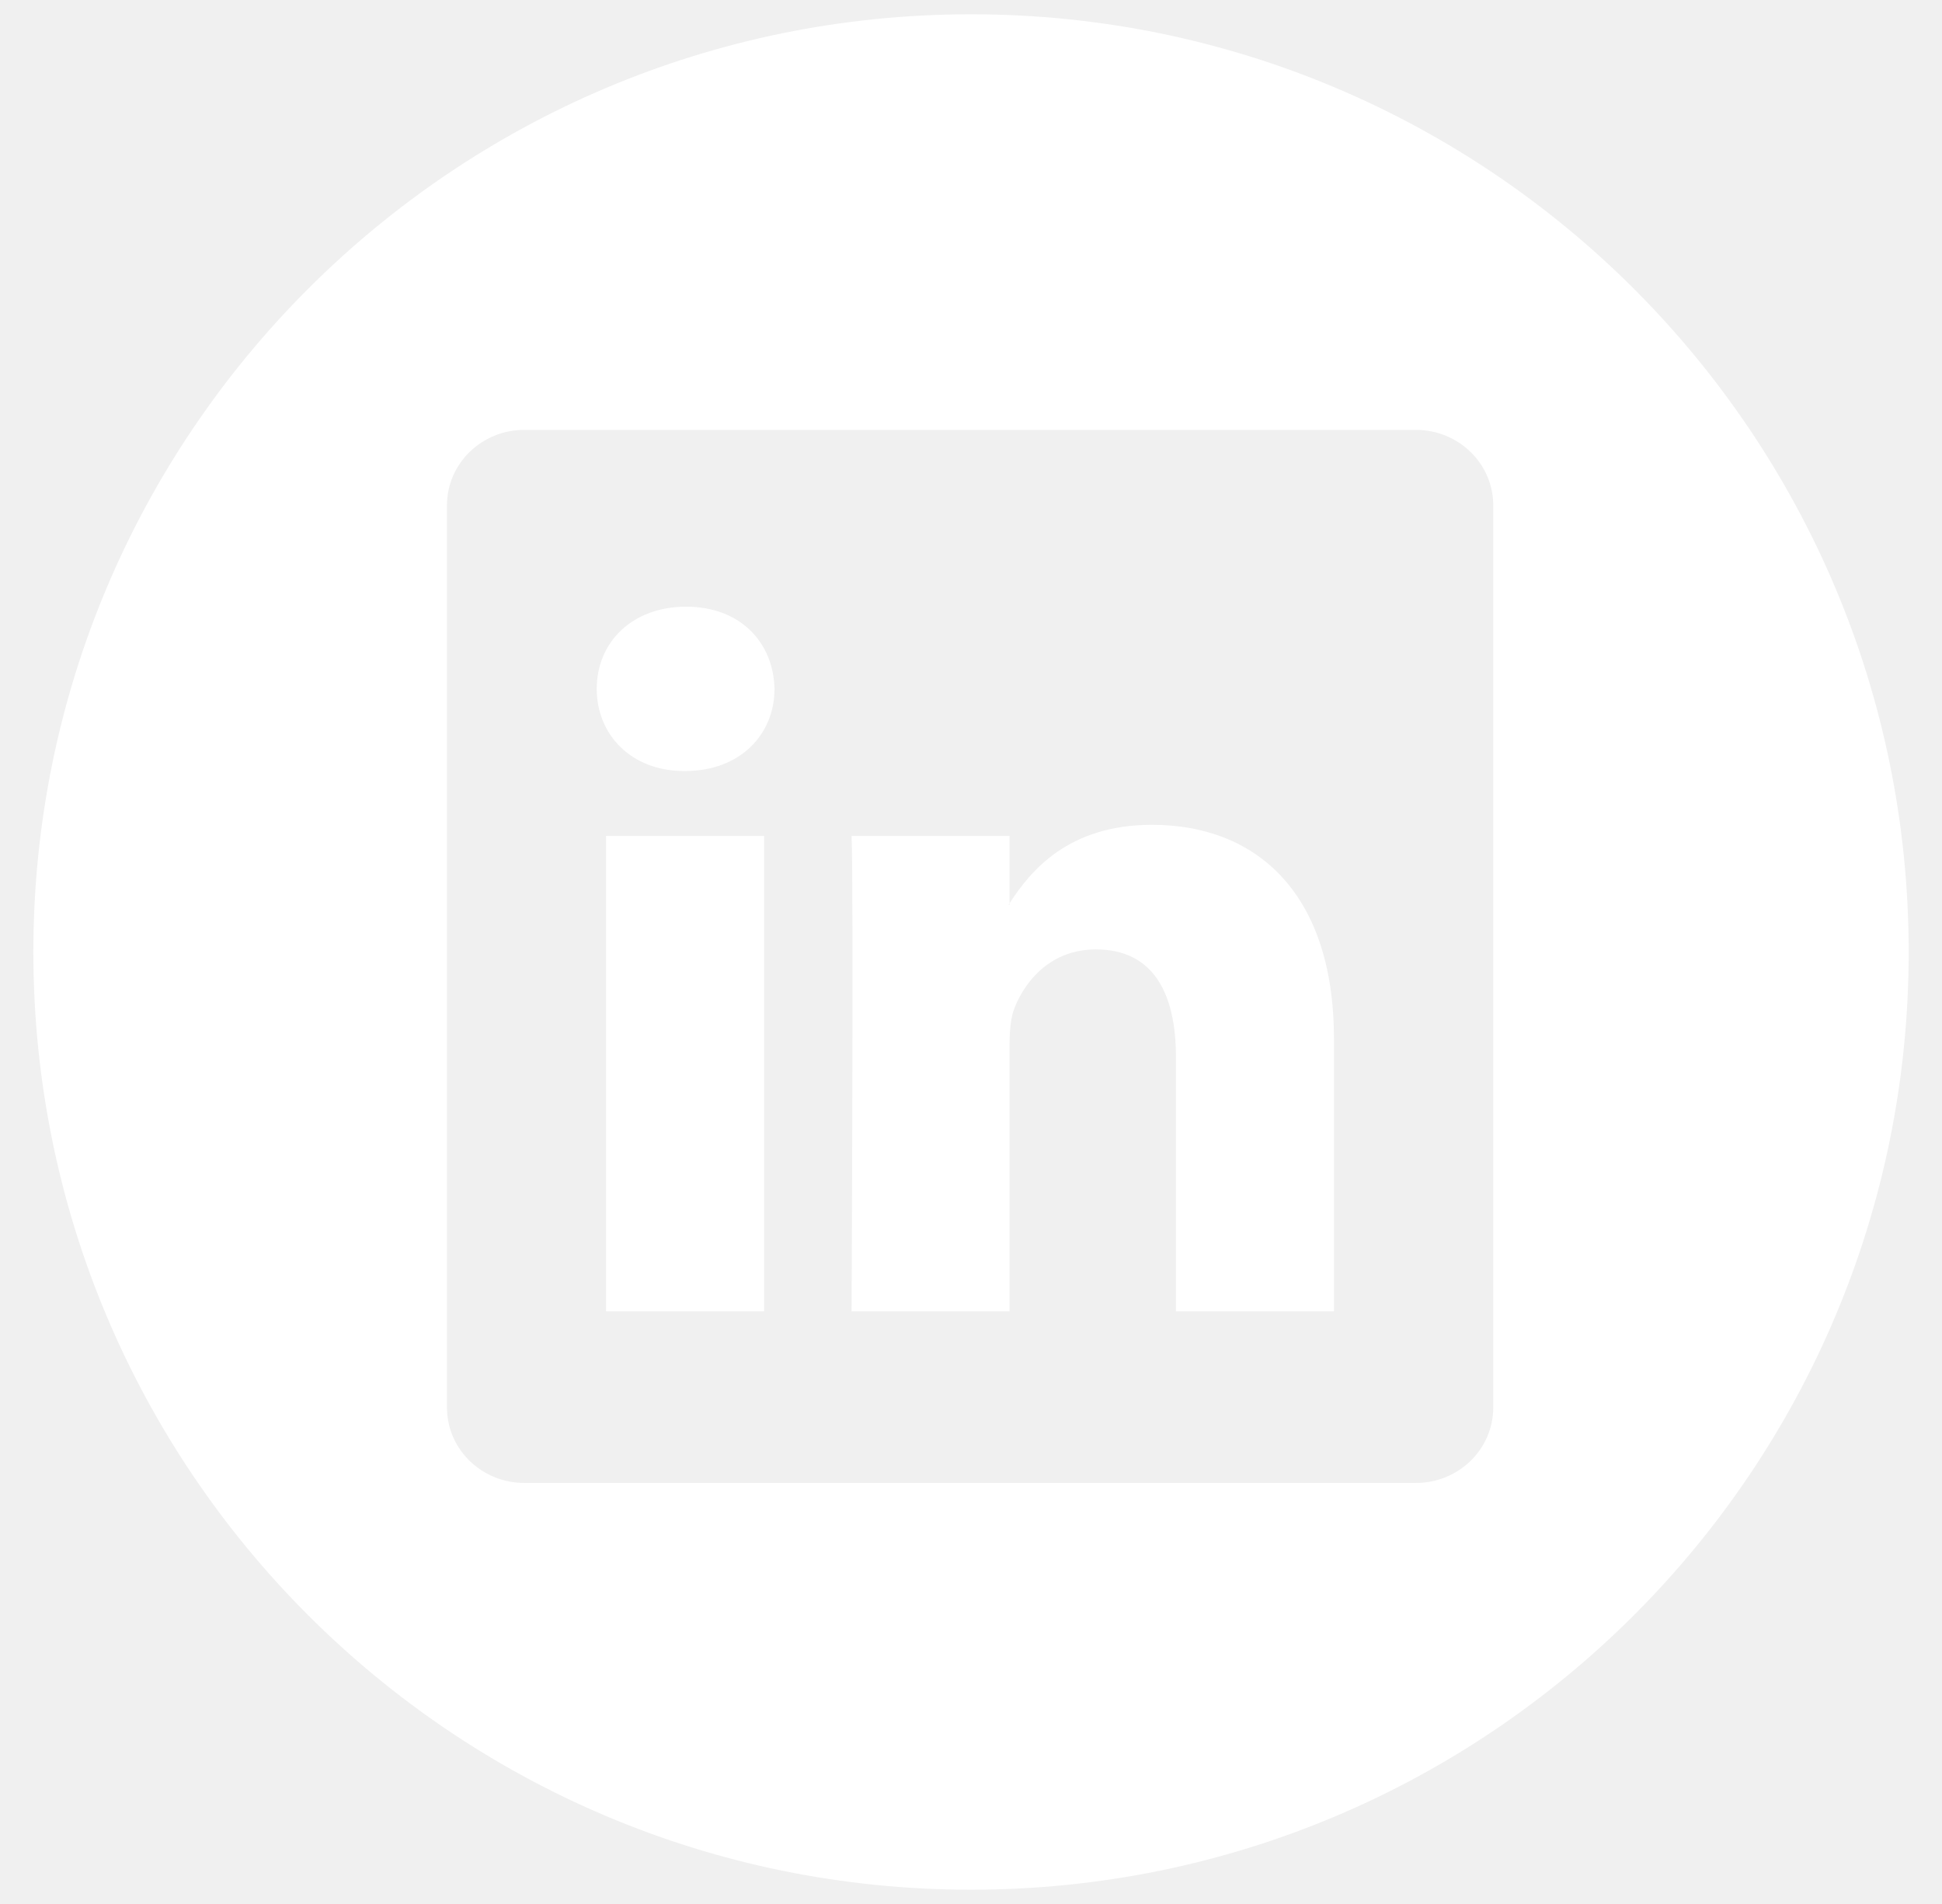
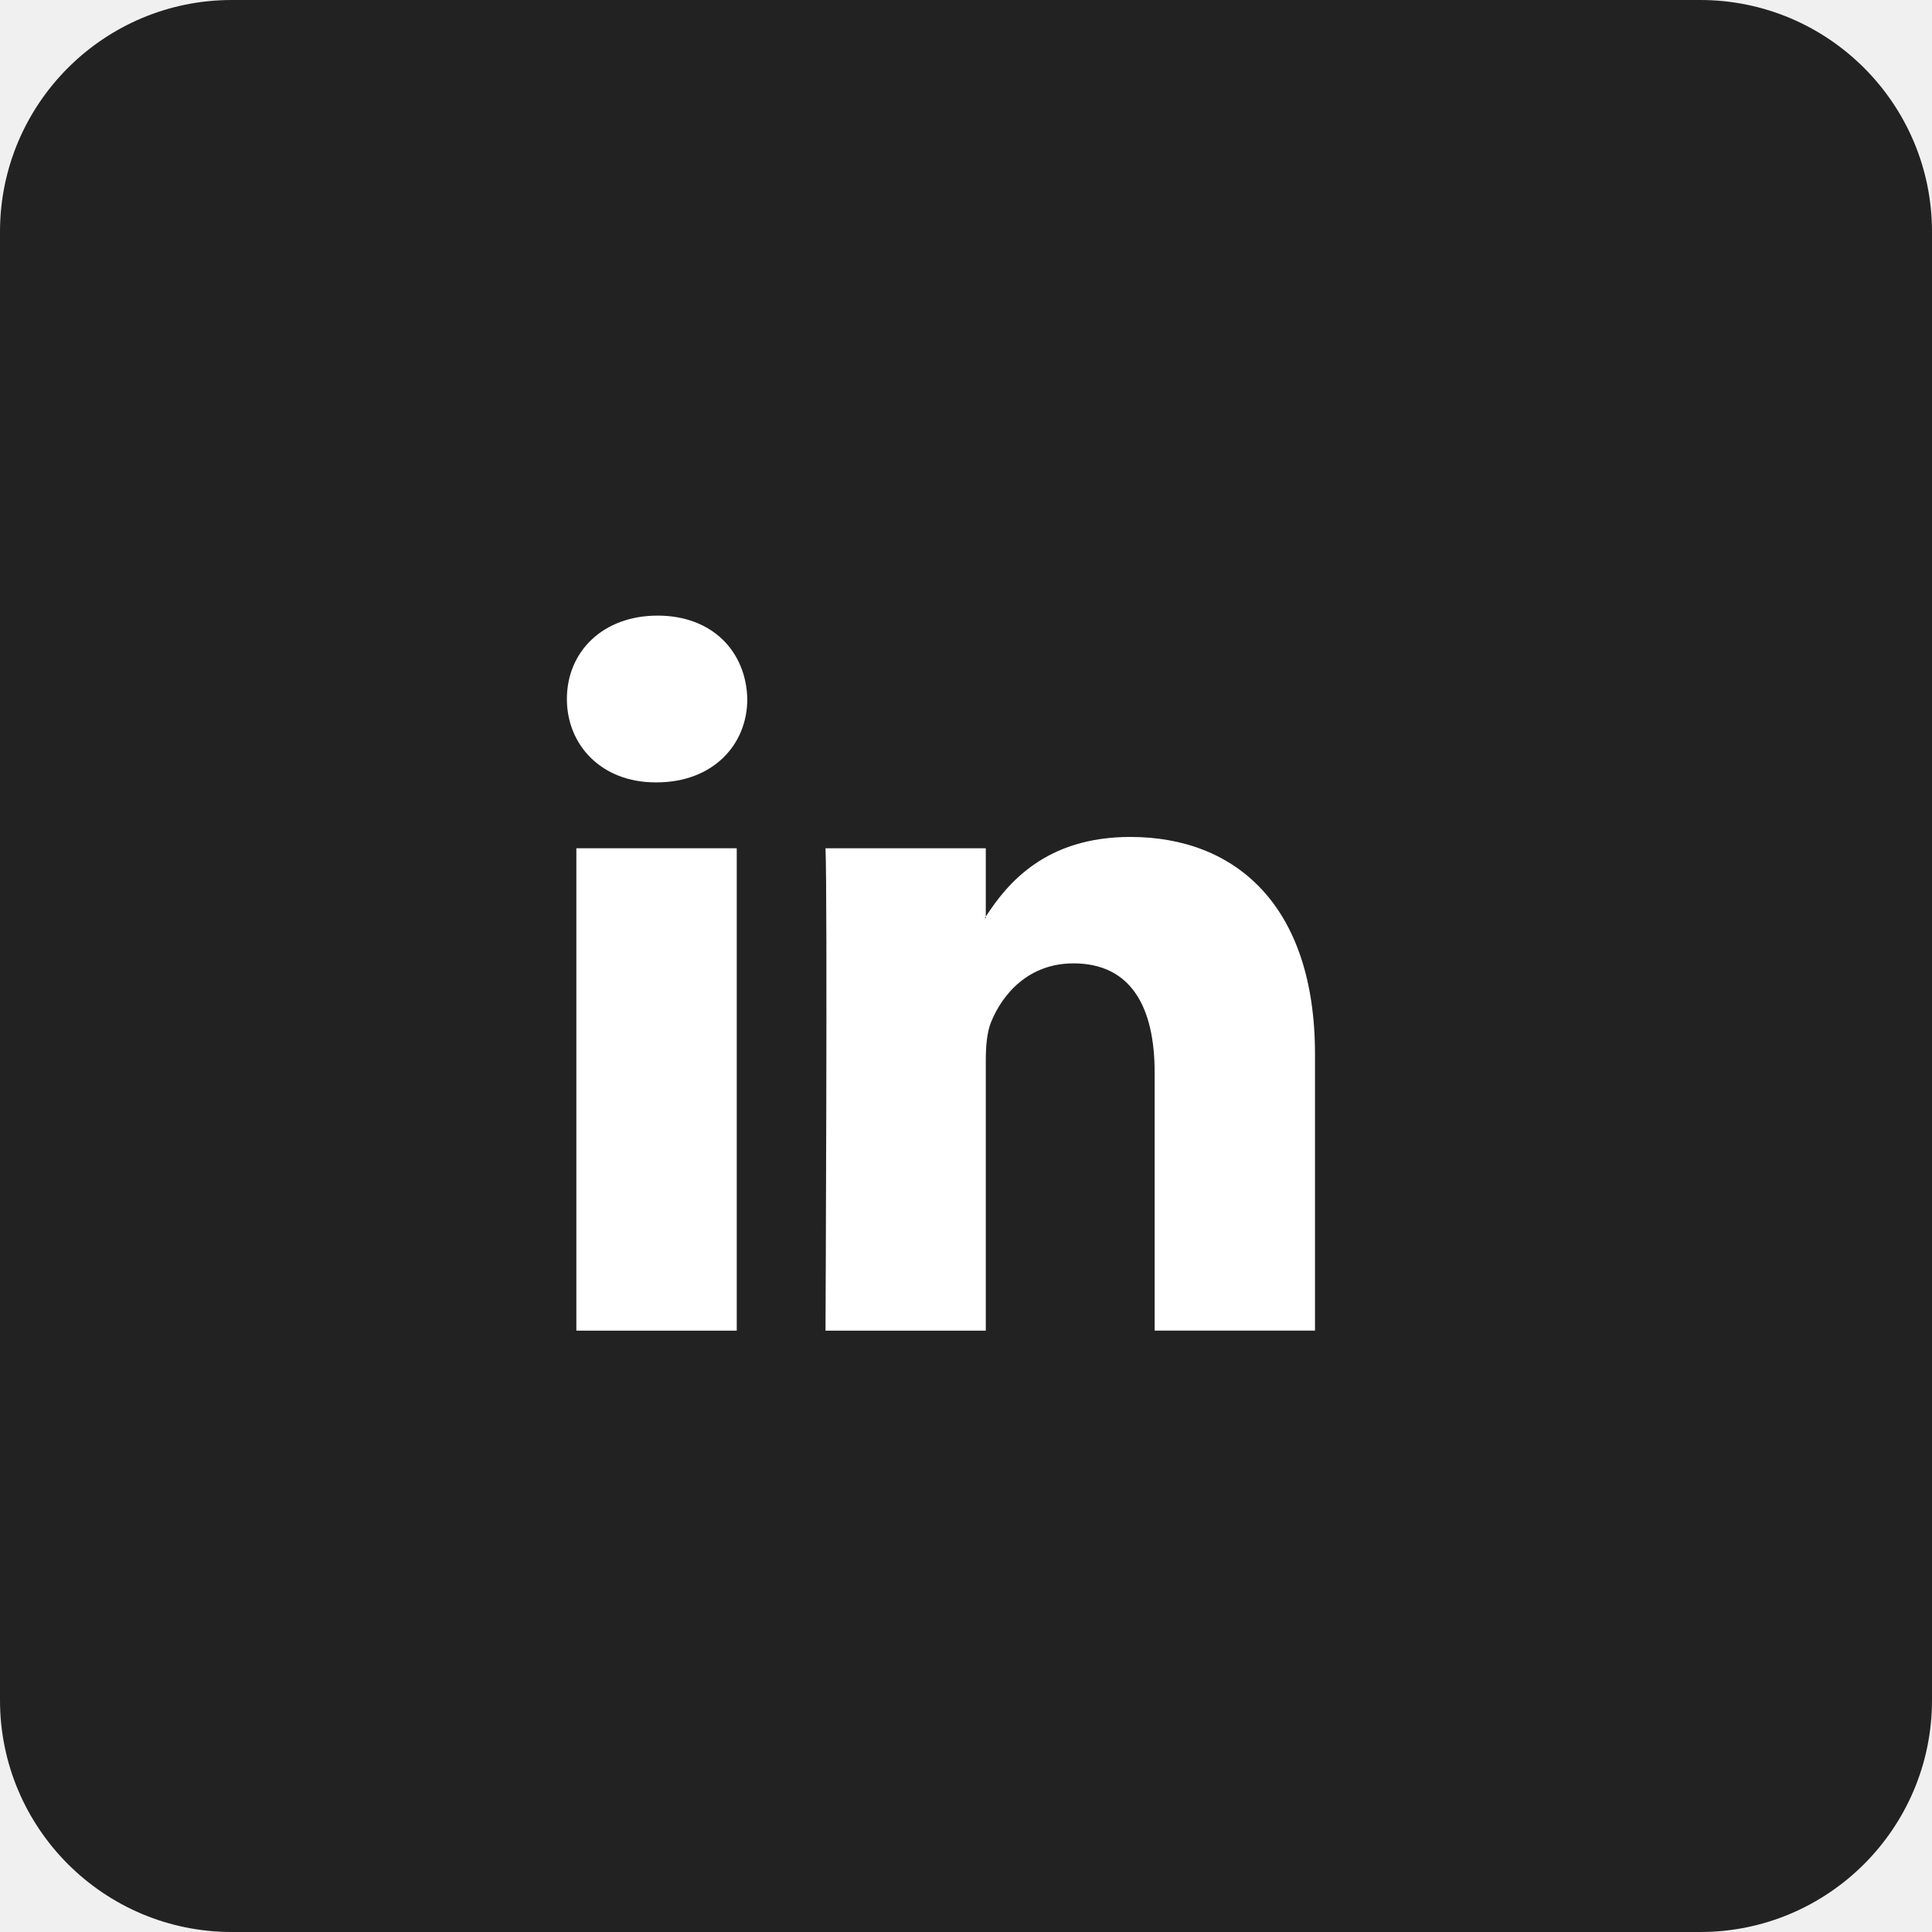
- <svg xmlns="http://www.w3.org/2000/svg" version="1.1" id="Layer_1" x="0px" y="0px" width="51px" height="50px" viewBox="0 0 51 50" enable-background="new 0 0 51 50" xml:space="preserve">
-   <g>
-     <path fill="#FFFFFF" d="M25.501,0.375C11.901,0.375,0.876,11.4,0.876,25c0,13.602,11.025,24.625,24.625,24.625   C39.1,49.625,50.125,38.602,50.125,25C50.125,11.4,39.1,0.375,25.501,0.375z M39.215,36.961c0,1.096-0.908,1.982-2.031,1.982   H13.769c-1.123,0-2.031-0.887-2.031-1.982V13.271c0-1.094,0.908-1.982,2.031-1.982h23.415c1.123,0,2.031,0.889,2.031,1.982V36.961z   " />
-     <path fill="#FFFFFF" d="M30.254,21.66c-2.203,0-3.189,1.209-3.742,2.061v0.041h-0.027c0.01-0.012,0.02-0.027,0.027-0.041v-1.768   h-4.148c0.054,1.17,0,12.484,0,12.484h4.148v-6.973c0-0.375,0.027-0.744,0.137-1.012c0.301-0.744,0.984-1.52,2.131-1.52   c1.502,0,2.102,1.146,2.102,2.824v6.68h4.15v-7.158C35.031,23.443,32.984,21.66,30.254,21.66z" />
-     <path fill="#FFFFFF" d="M18.019,15.932c-1.419,0-2.348,0.934-2.348,2.158c0,1.197,0.9,2.158,2.293,2.158h0.027   c1.447,0,2.349-0.961,2.349-2.158C20.312,16.865,19.438,15.932,18.019,15.932z" />
-     <rect x="15.916" y="21.953" fill="#FFFFFF" width="4.151" height="12.484" />
-   </g>
+ <svg xmlns="http://www.w3.org/2000/svg" version="1.1" id="Layer_1" x="0px" y="0px" width="50px" height="50px" viewBox="0 0 50 50" enable-background="new 0 0 50 50" xml:space="preserve">
+   <path fill="#222222" d="M50,44c0,3.313-2.687,6-6,6H6c-3.313,0-6-2.687-6-6V6c0-3.313,2.687-6,6-6h38c3.313,0,6,2.687,6,6V44z" />
+   <path fill="#FFFFFF" d="M29.254,21.66c-2.203,0-3.189,1.209-3.742,2.061v0.041h-0.027c0.01-0.012,0.02-0.027,0.027-0.041v-1.768  h-4.148c0.054,1.17,0,12.484,0,12.484h4.148v-6.973c0-0.375,0.027-0.744,0.137-1.012c0.301-0.744,0.984-1.52,2.131-1.52  c1.502,0,2.102,1.146,2.102,2.824v6.68h4.15v-7.158C34.031,23.443,31.984,21.66,29.254,21.66z" />
+   <path fill="#FFFFFF" d="M17.019,15.932c-1.419,0-2.348,0.934-2.348,2.158c0,1.197,0.9,2.158,2.293,2.158h0.027  c1.447,0,2.349-0.961,2.349-2.158C19.312,16.865,18.438,15.932,17.019,15.932z" />
+   <rect x="14.916" y="21.953" fill="#FFFFFF" width="4.151" height="12.484" />
</svg>
